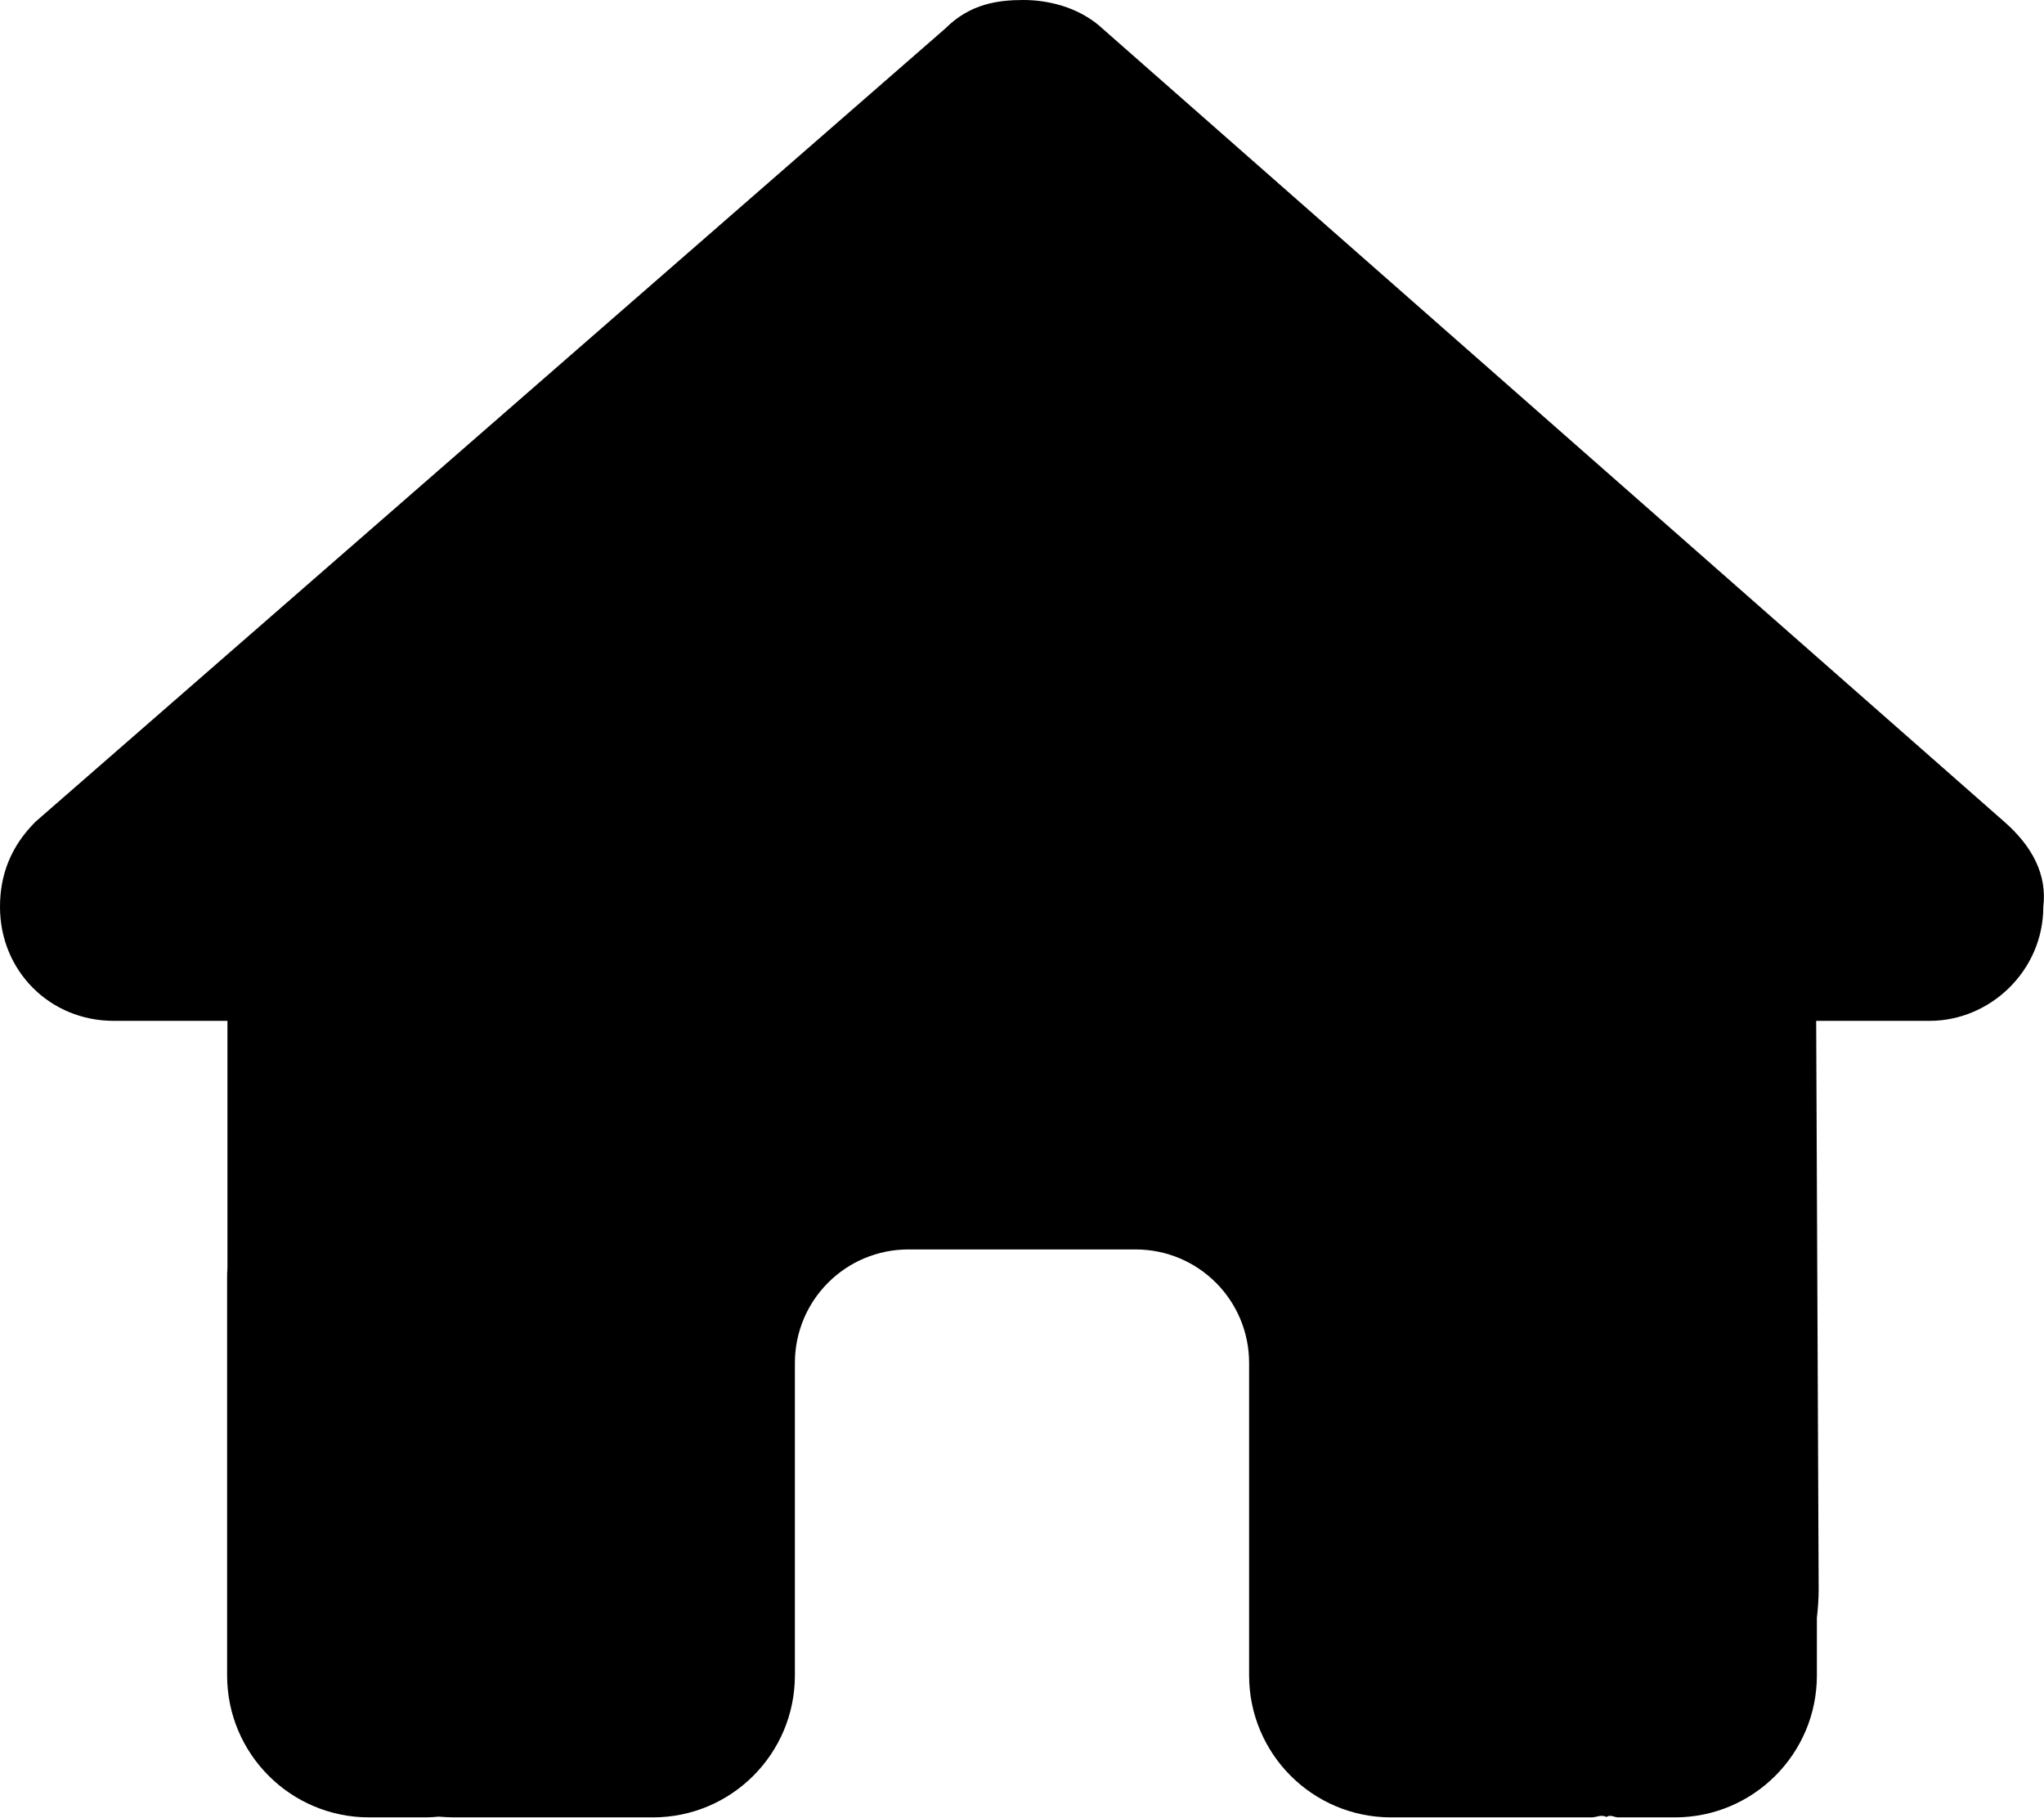
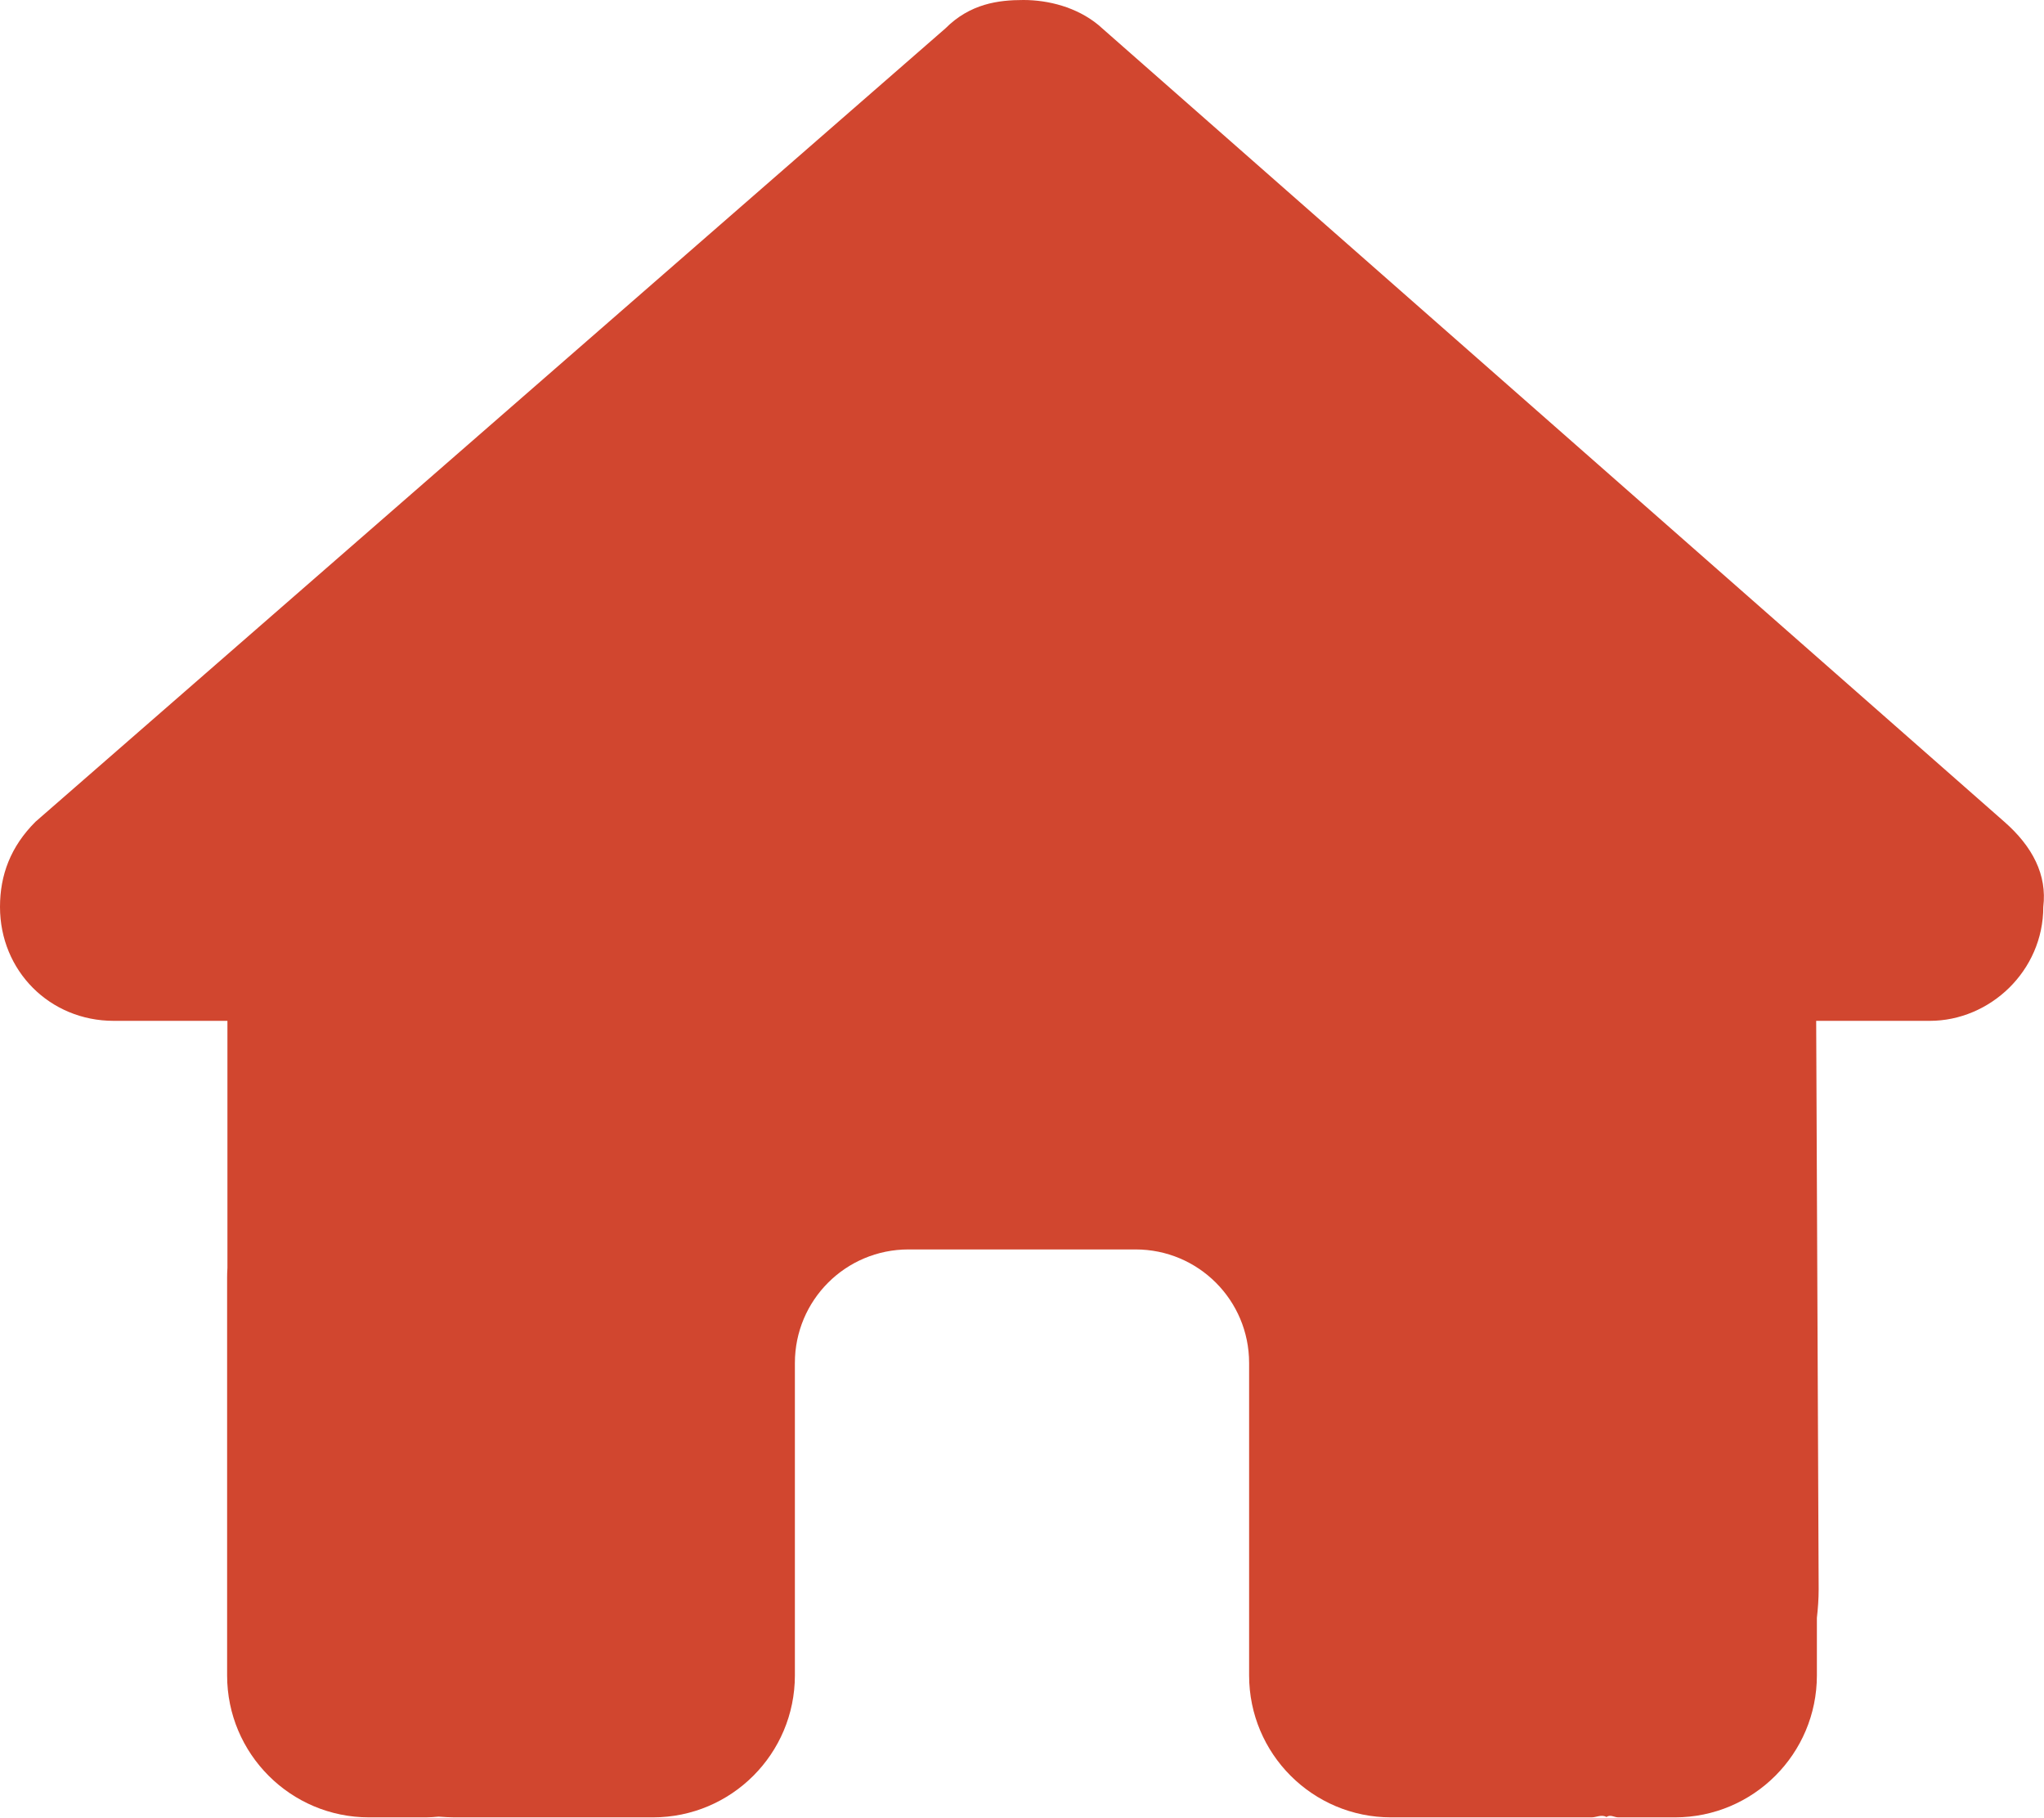
<svg xmlns="http://www.w3.org/2000/svg" viewBox="0 0 576 512">
-   <path d="M575.8 255.5C575.8 273.5 560.8 287.6 543.8 287.6H511.8L512.5 447.7C512.5 450.5 512.3 453.1 512 455.8V472C512 494.1 494.1 512 472 512H456C454.9 512 453.8 511.1 452.7 511.9C451.3 511.1 449.9 512 448.5 512H392C369.9 512 352 494.1 352 472V384C352 366.3 337.7 352 320 352H256C238.3 352 224 366.3 224 384V472C224 494.1 206.1 512 184 512H128.1C126.6 512 125.1 511.9 123.6 511.8C122.4 511.9 121.2 512 120 512H104C81.91 512 64 494.1 64 472V360C64 359.1 64.03 358.1 64.09 357.2V287.6H32.05C14.02 287.6 0 273.5 0 255.5C0 246.5 3.004 238.5 10.01 231.5L266.4 8.016C273.4 1.002 281.4 0 288.4 0C295.4 0 303.4 2.004 309.5 7.014L564.8 231.5C572.8 238.5 576.9 246.5 575.8 255.5L575.8 255.5z" />
+   <path fill="#D1462F" d="M575.8 255.5C575.8 273.5 560.8 287.6 543.8 287.6H511.8L512.5 447.7C512.5 450.5 512.3 453.1 512 455.8V472C512 494.1 494.1 512 472 512H456C454.9 512 453.8 511.1 452.7 511.9C451.3 511.1 449.9 512 448.5 512H392C369.9 512 352 494.1 352 472V384C352 366.3 337.7 352 320 352H256C238.3 352 224 366.3 224 384V472C224 494.1 206.1 512 184 512H128.1C126.6 512 125.1 511.9 123.6 511.8C122.4 511.9 121.2 512 120 512H104C81.91 512 64 494.1 64 472V360C64 359.1 64.03 358.1 64.09 357.2V287.6H32.05C14.02 287.6 0 273.5 0 255.5C0 246.5 3.004 238.5 10.01 231.5L266.4 8.016C273.4 1.002 281.4 0 288.4 0C295.4 0 303.4 2.004 309.5 7.014L564.8 231.5C572.8 238.5 576.9 246.5 575.8 255.5L575.8 255.5z" />
</svg>
